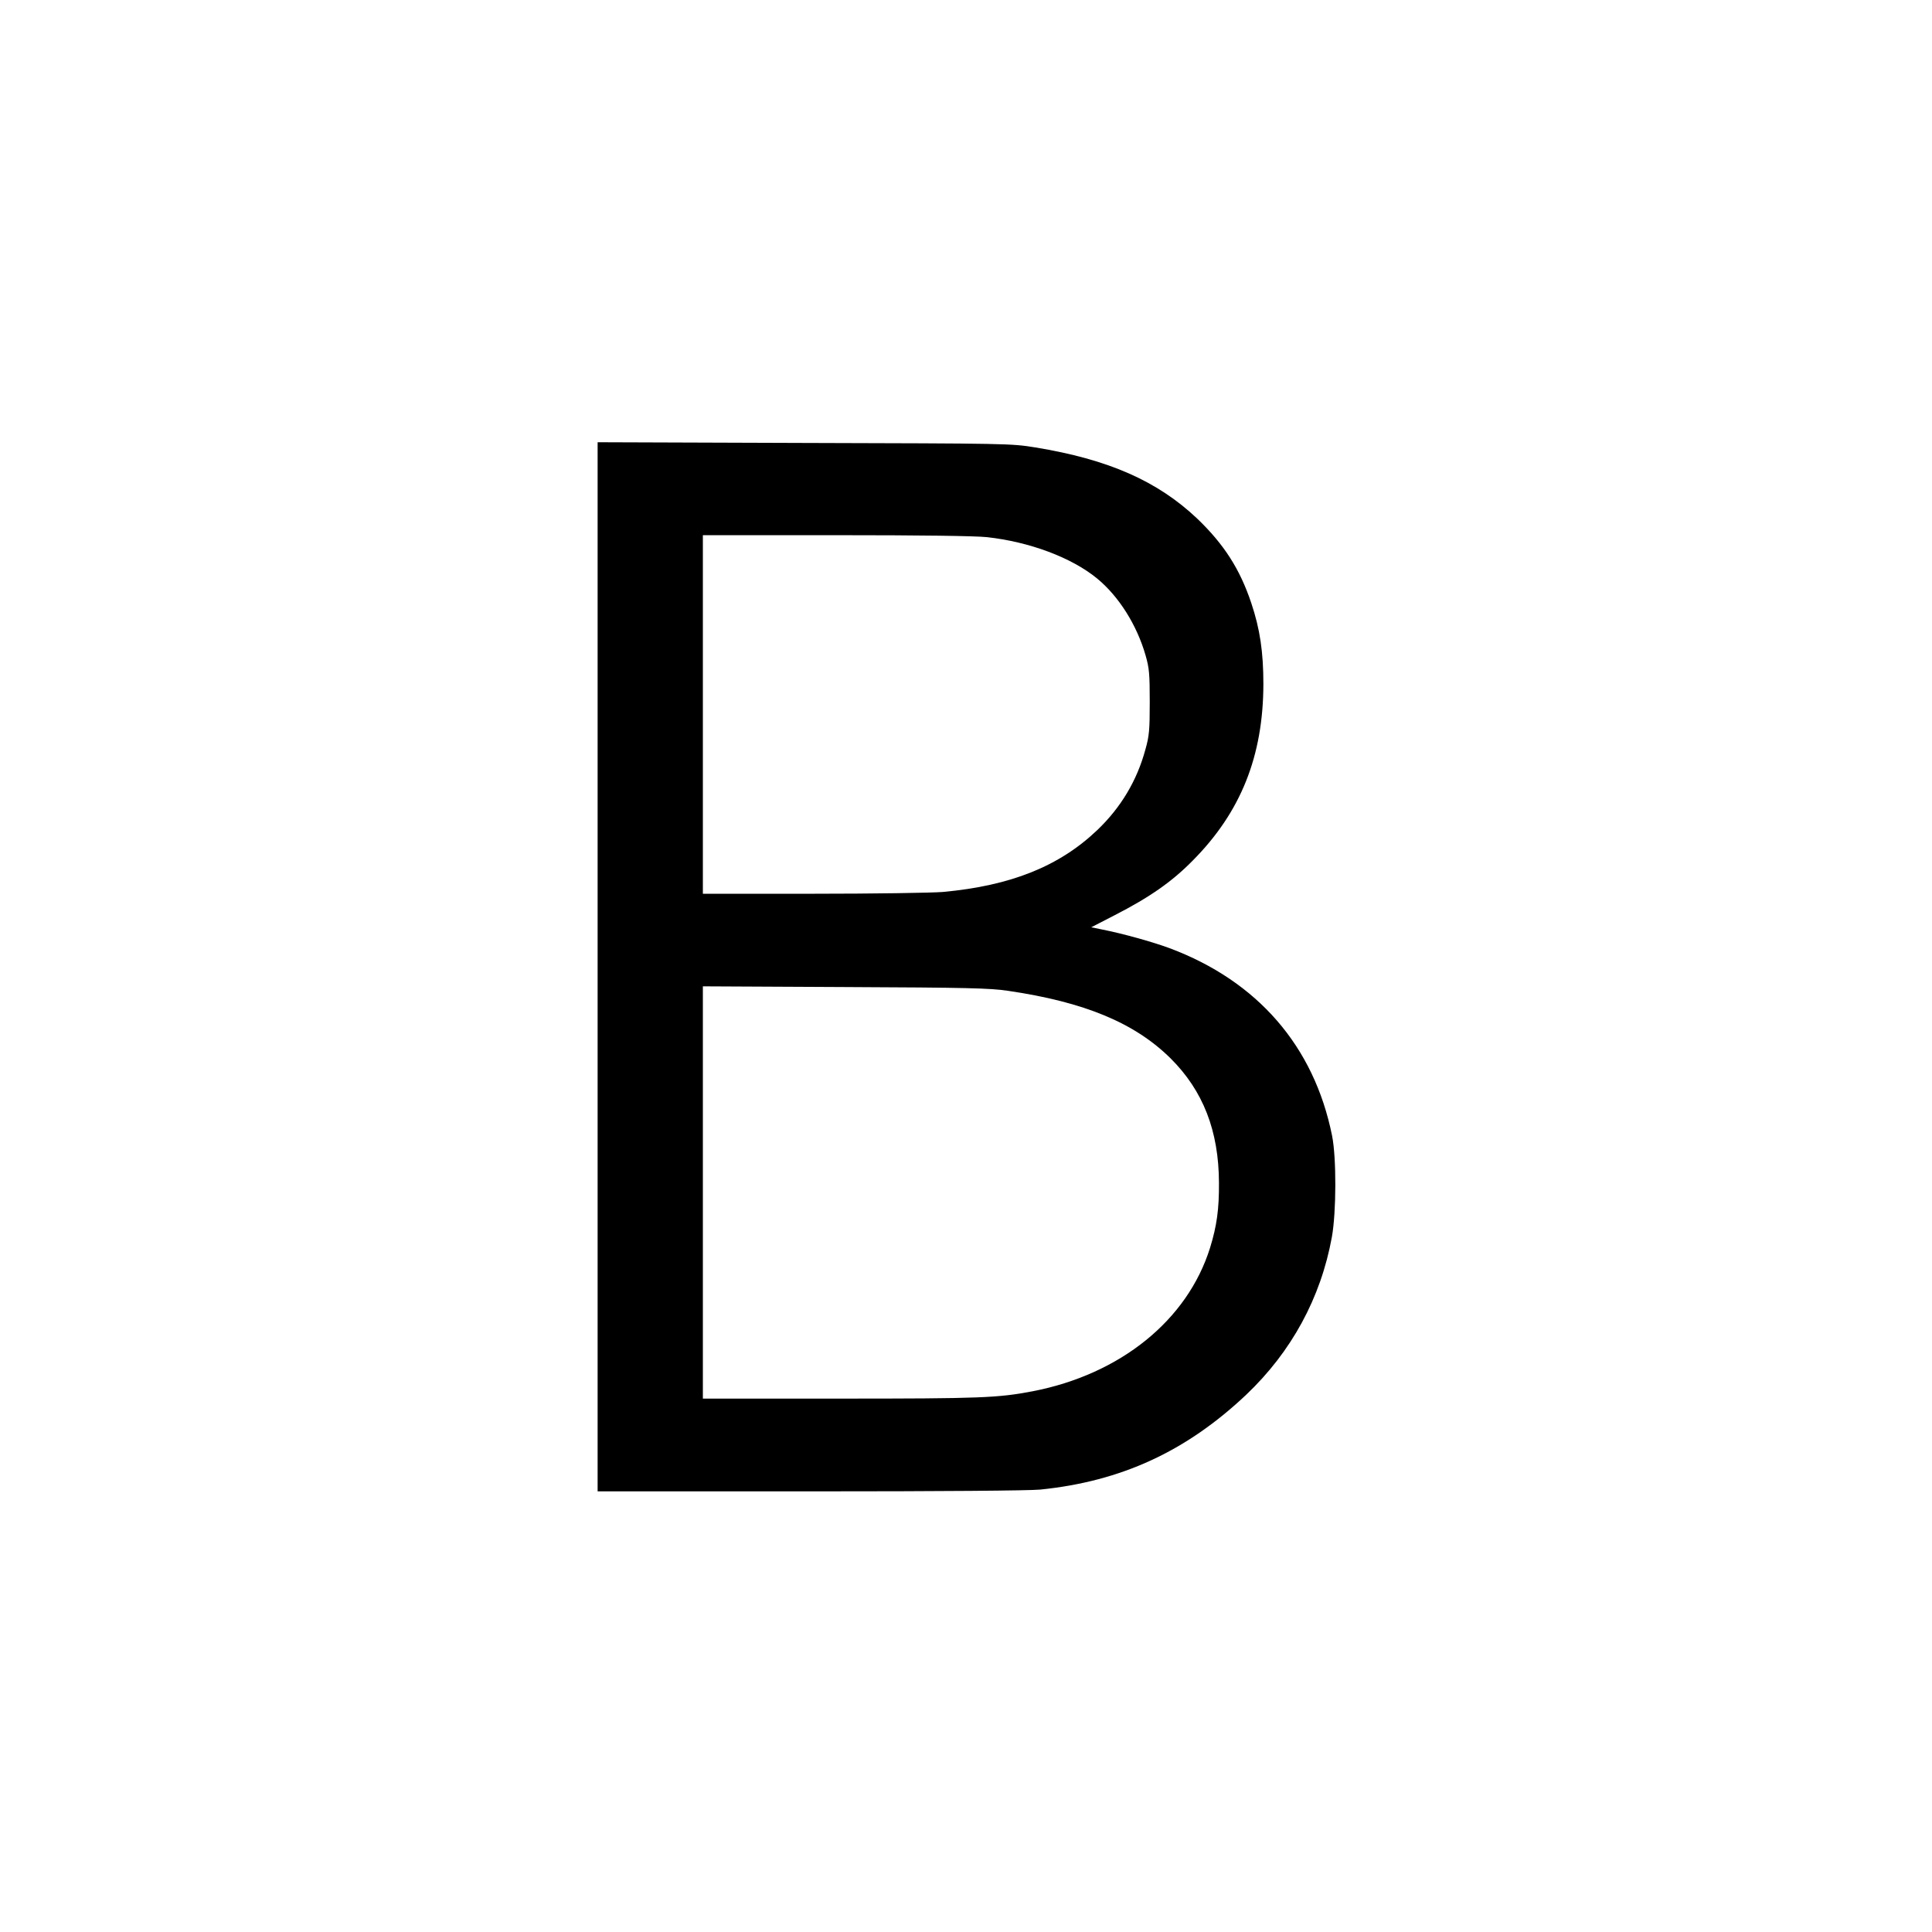
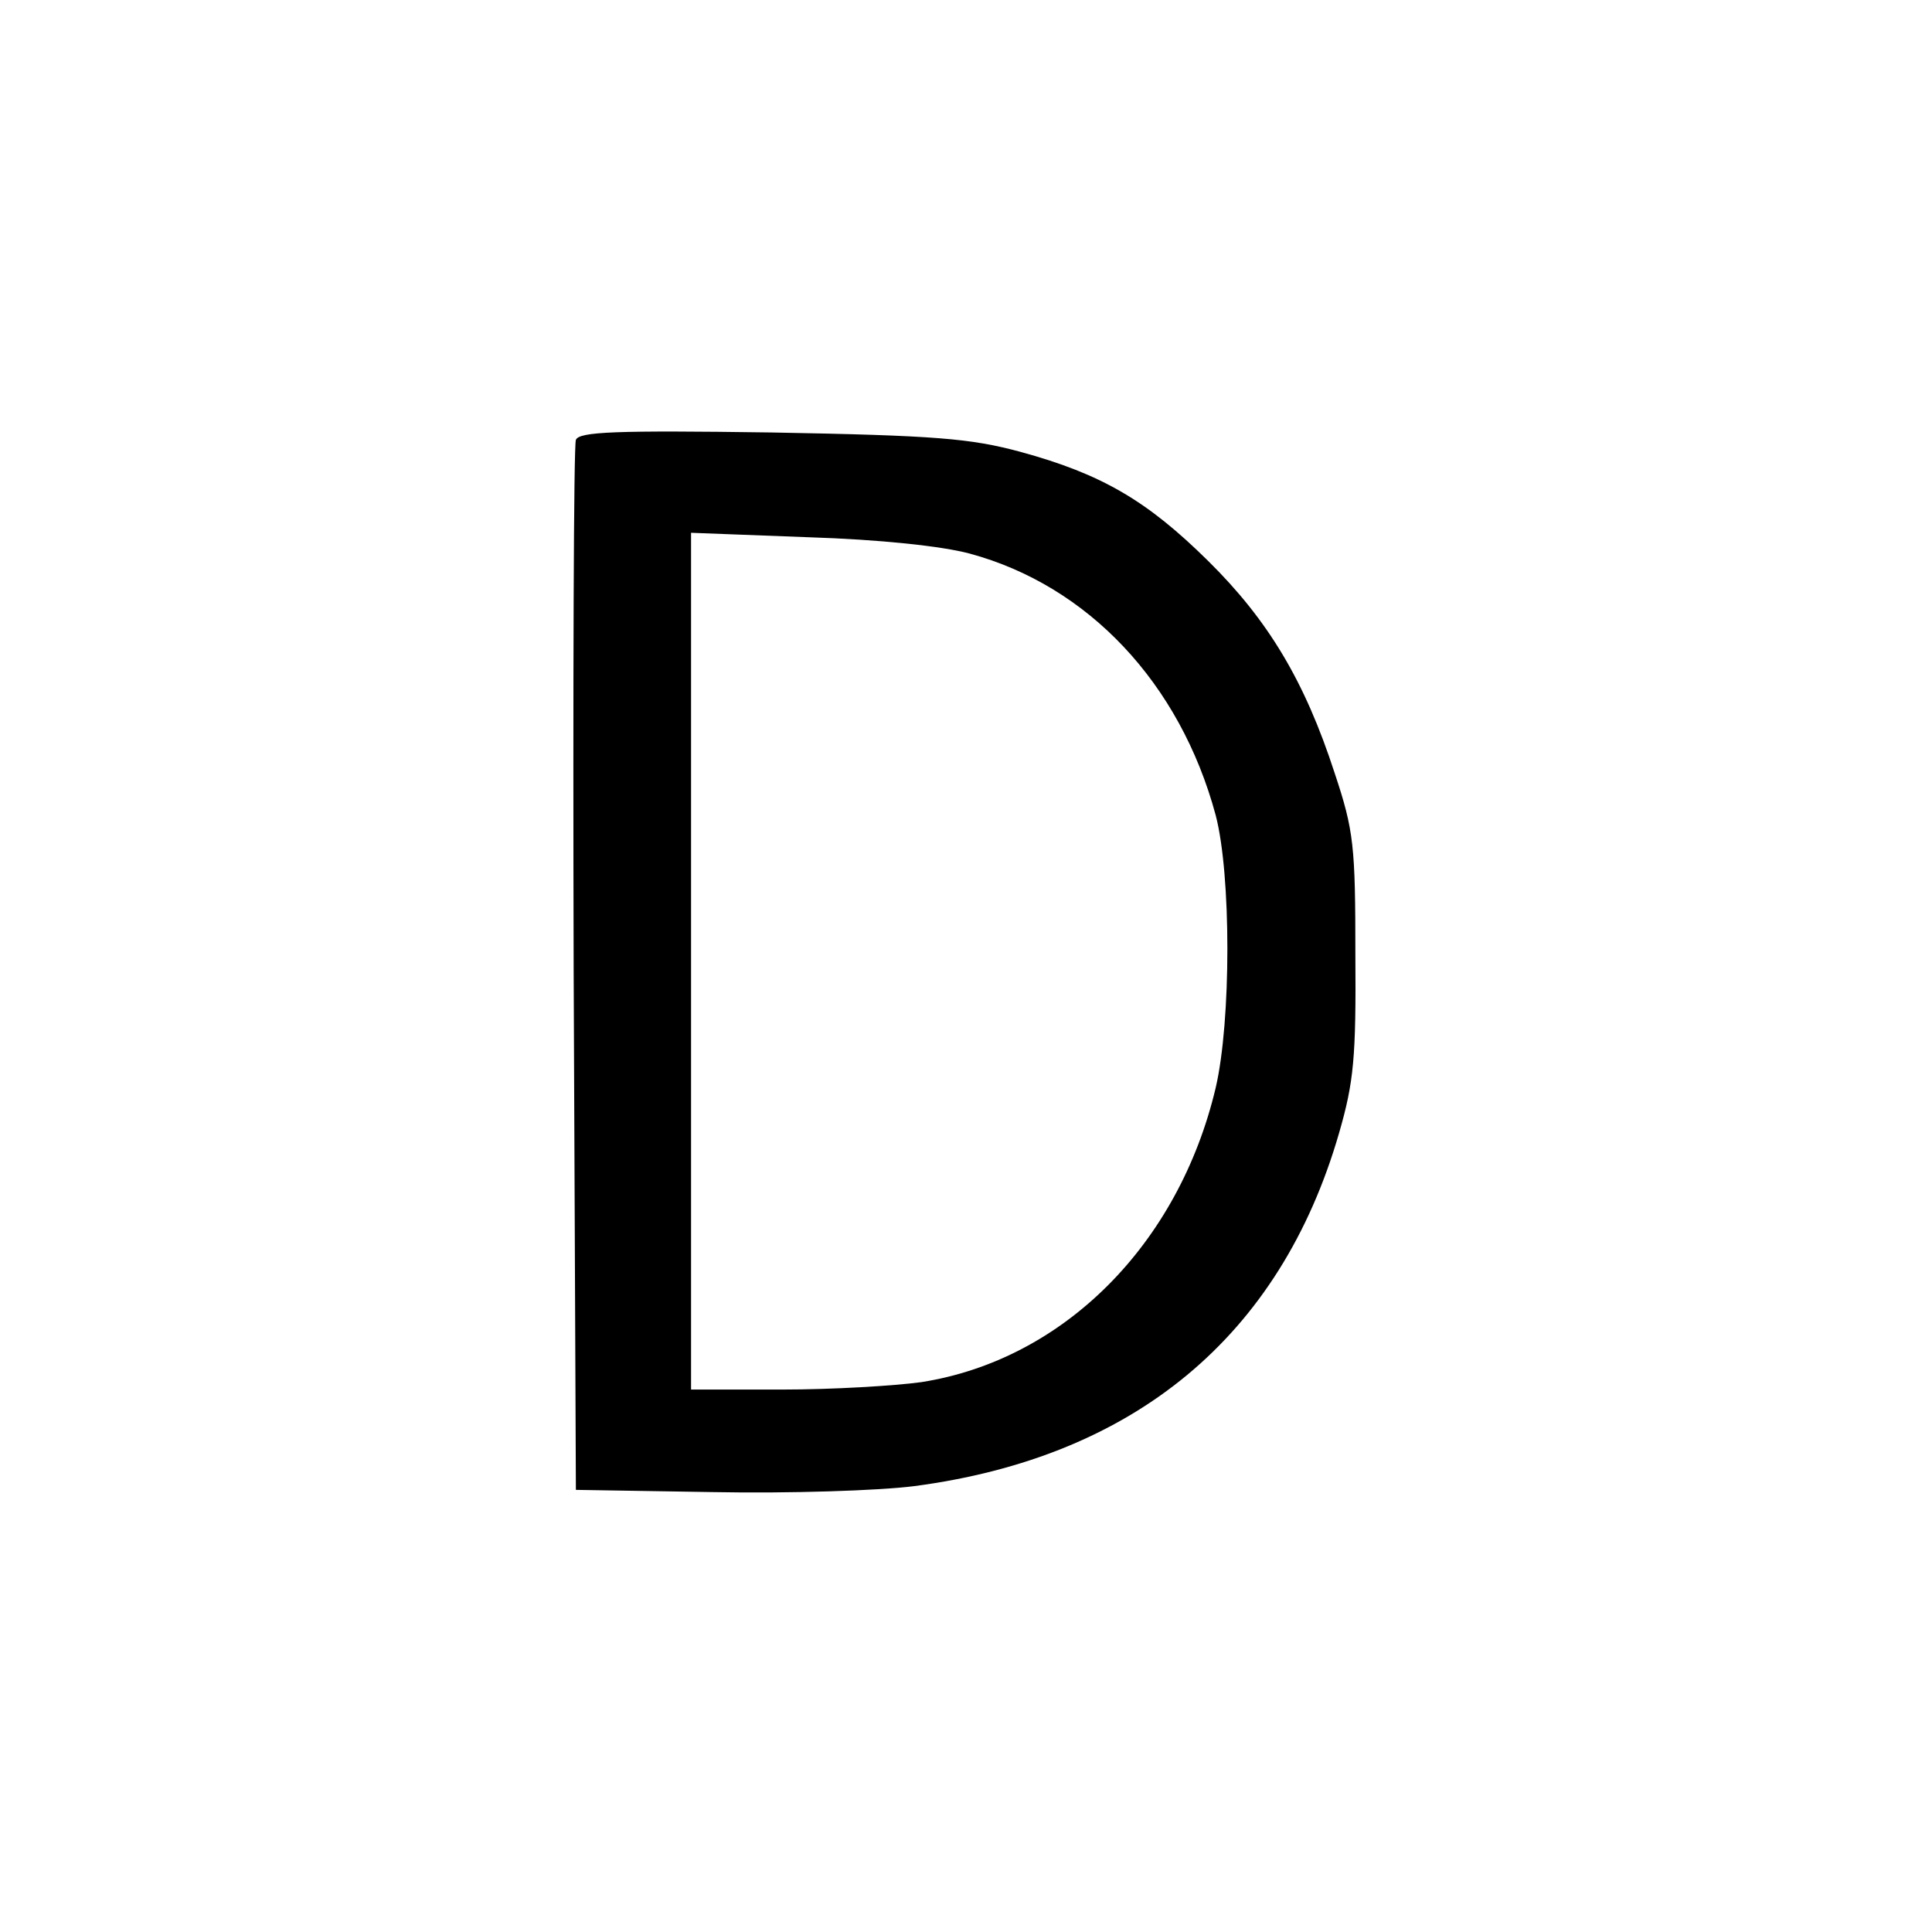
- <svg xmlns="http://www.w3.org/2000/svg" version="1.0" width="1083pt" height="1083pt" viewBox="0 0 1083 1083" preserveAspectRatio="xMidYMid meet">
-   <g transform="translate(0,1083) scale(0.1,-0.1)" fill="#000000" stroke="none">
-     <path d="M3350 5410 l0 -2940 1189 0 c753 0 1227 4 1292 10 454 46 818 214 1154 531 255 242 419 544 481 885 25 139 26 444 1 568 -101 501 -417 866 -911 1051 -98 36 -263 82 -380 105 l-59 12 130 67 c199 102 323 189 439 307 270 272 395 586 396 989 0 180 -19 309 -68 455 -64 191 -153 329 -303 473 -223 211 -498 332 -908 399 -136 22 -155 22 -1295 25 l-1158 4 0 -2941z m2182 2409 c238 -26 474 -114 617 -231 122 -100 224 -261 273 -433 20 -70 23 -102 23 -260 0 -157 -3 -191 -24 -265 -47 -175 -138 -327 -270 -453 -213 -203 -484 -312 -866 -347 -60 -5 -388 -10 -727 -10 l-618 0 0 1005 0 1005 745 0 c474 0 781 -4 847 -11z m118 -2543 c430 -63 711 -180 912 -379 182 -181 270 -406 271 -697 1 -148 -12 -242 -50 -365 -127 -406 -503 -709 -995 -804 -194 -37 -291 -41 -1079 -41 l-769 0 0 1156 0 1155 798 -4 c684 -3 813 -6 912 -21z" />
+ <svg xmlns="http://www.w3.org/2000/svg" version="1.0" width="260pt" height="260pt" viewBox="0 0 260 260" preserveAspectRatio="xMidYMid meet">
+   <g transform="translate(0,260) scale(0.1,-0.1)" fill="#000000" stroke="none">
+     <path d="M775 2008 c-3 -7 -4 -328 -3 -713 l3 -700 185 -3 c102 -2 223 2 270 8 297 39 493 202 572 475 20 69 23 102 22 240 0 147 -2 167 -28 245 -40 123 -89 205 -170 285 -82 81 -143 117 -253 147 -67 18 -113 22 -335 26 -210 3 -259 1 -263 -10z m530 -153 c159 -43 283 -174 331 -352 21 -80 21 -277 0 -367 -50 -211 -205 -366 -396 -396 -36 -5 -120 -10 -187 -10 l-123 0 0 576 0 577 158 -6 c96 -3 180 -12 217 -22z" />
  </g>
</svg>
